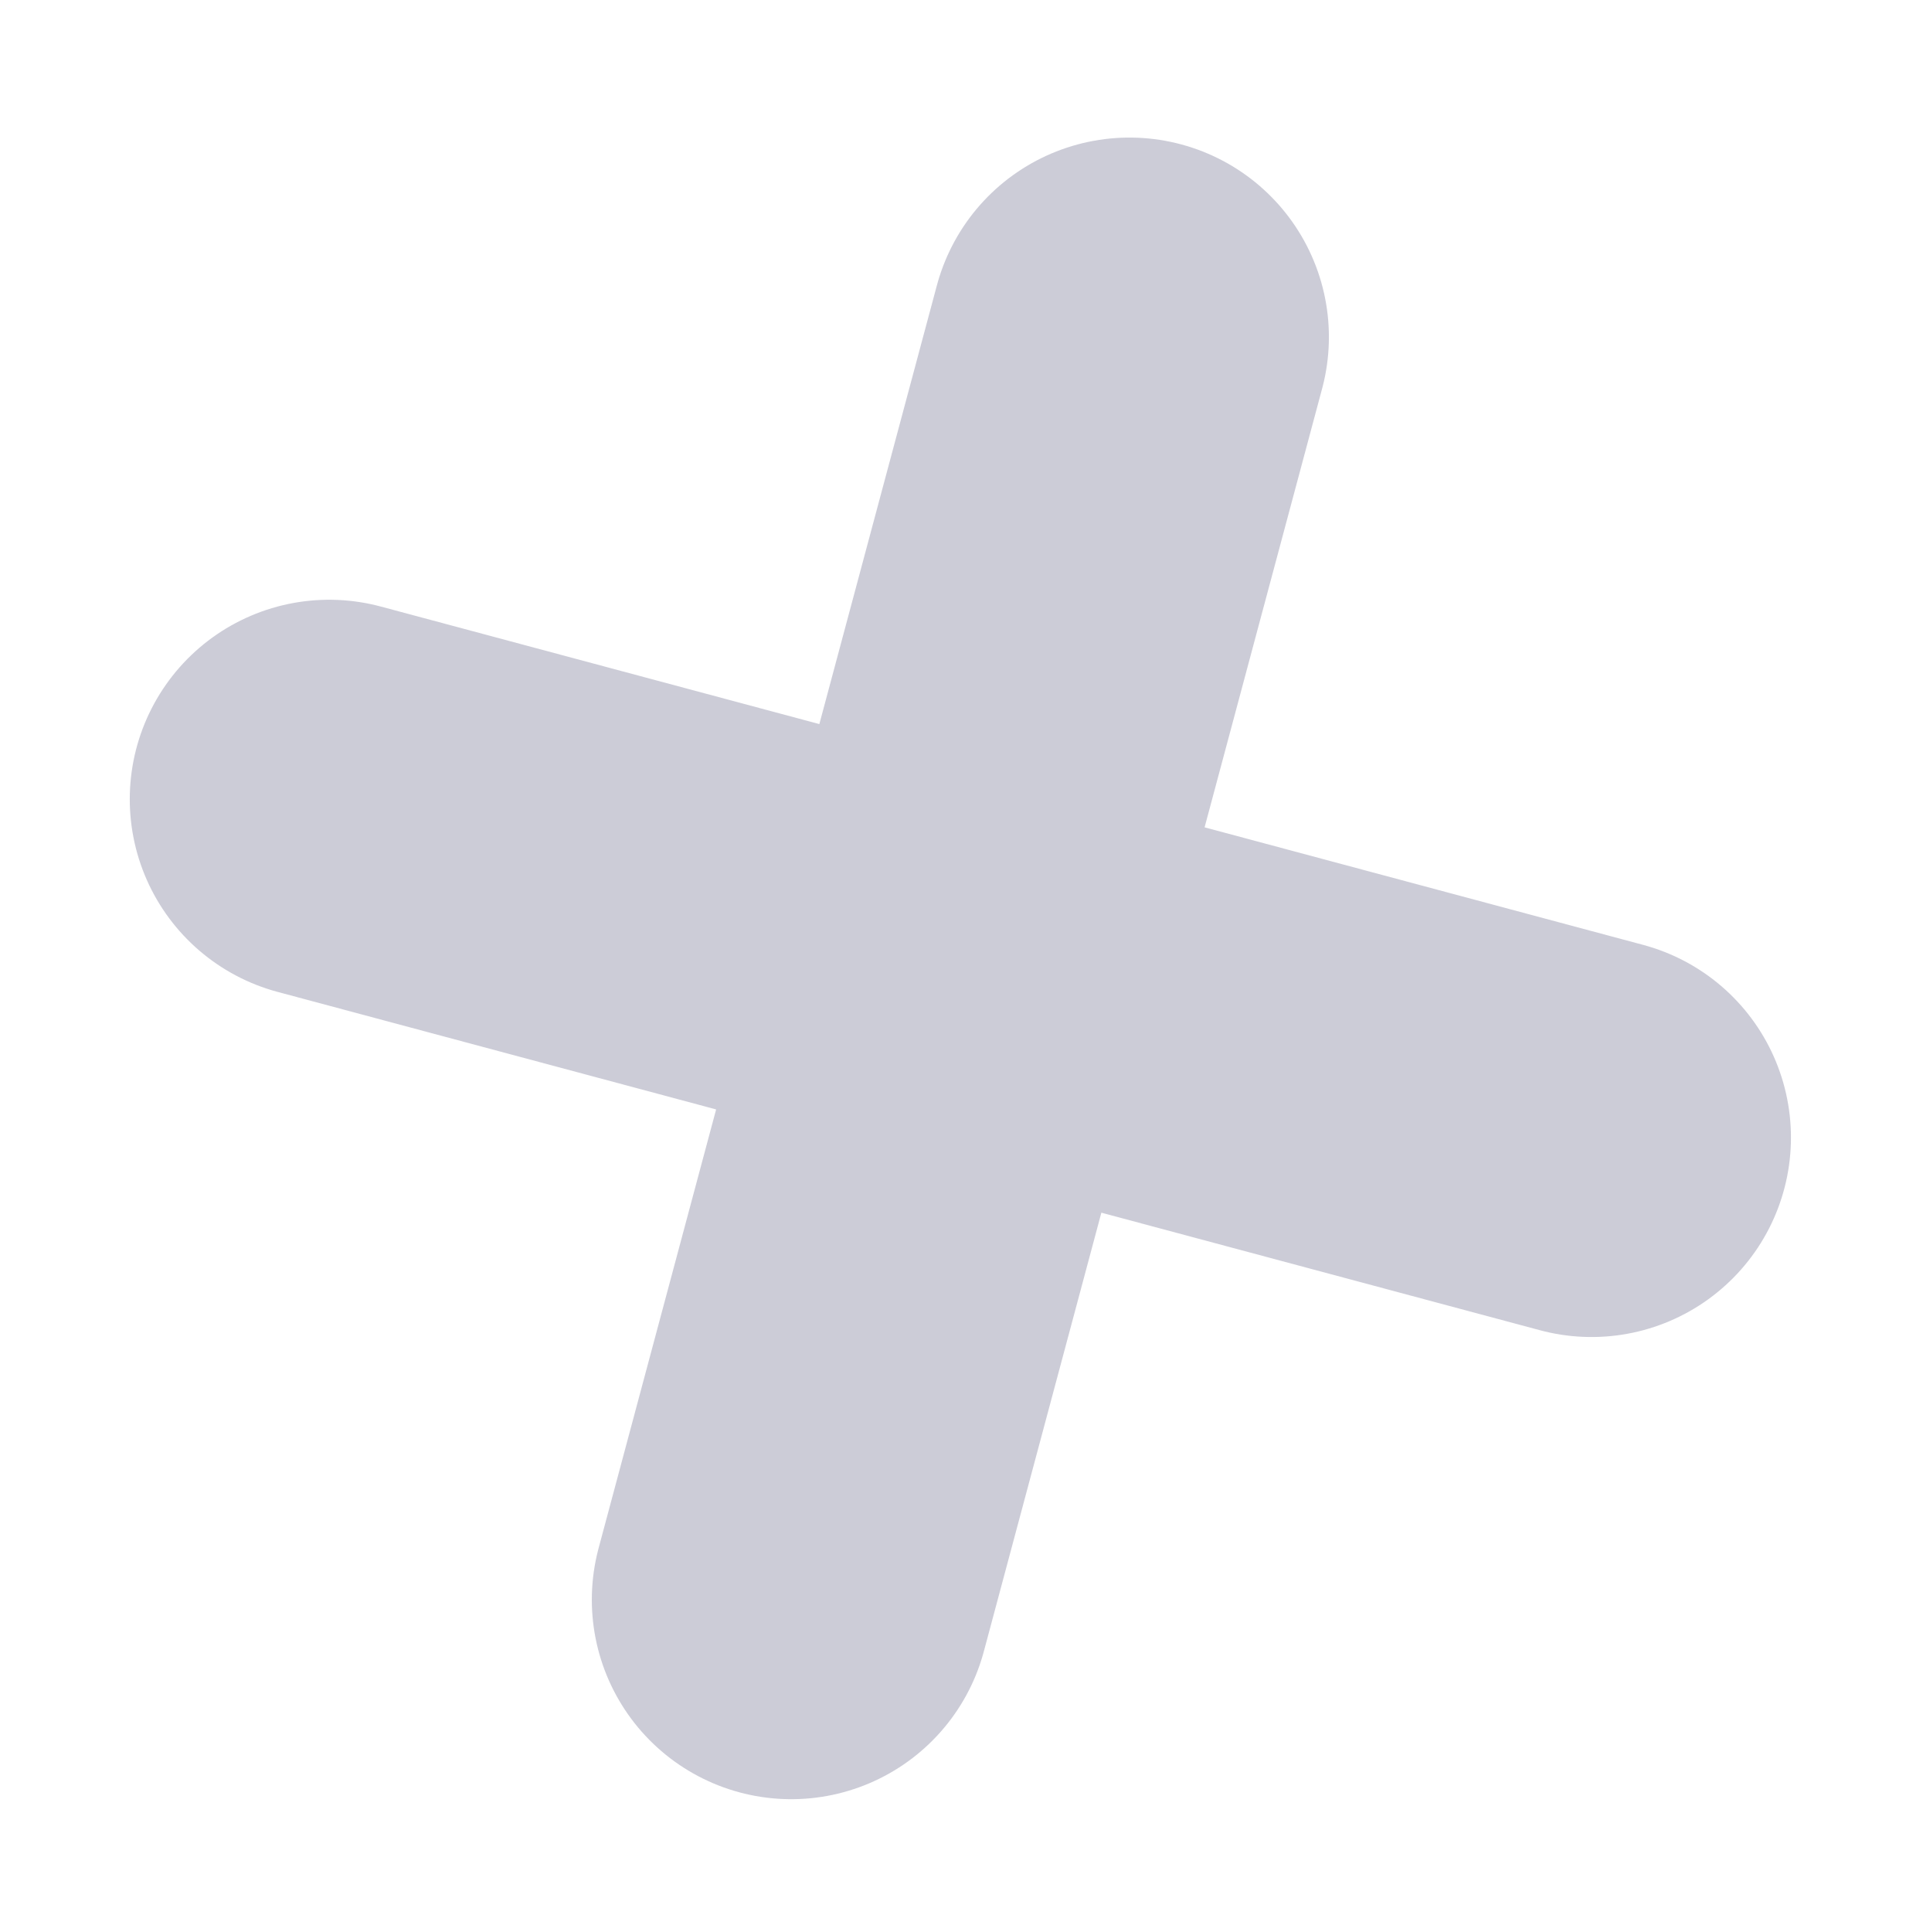
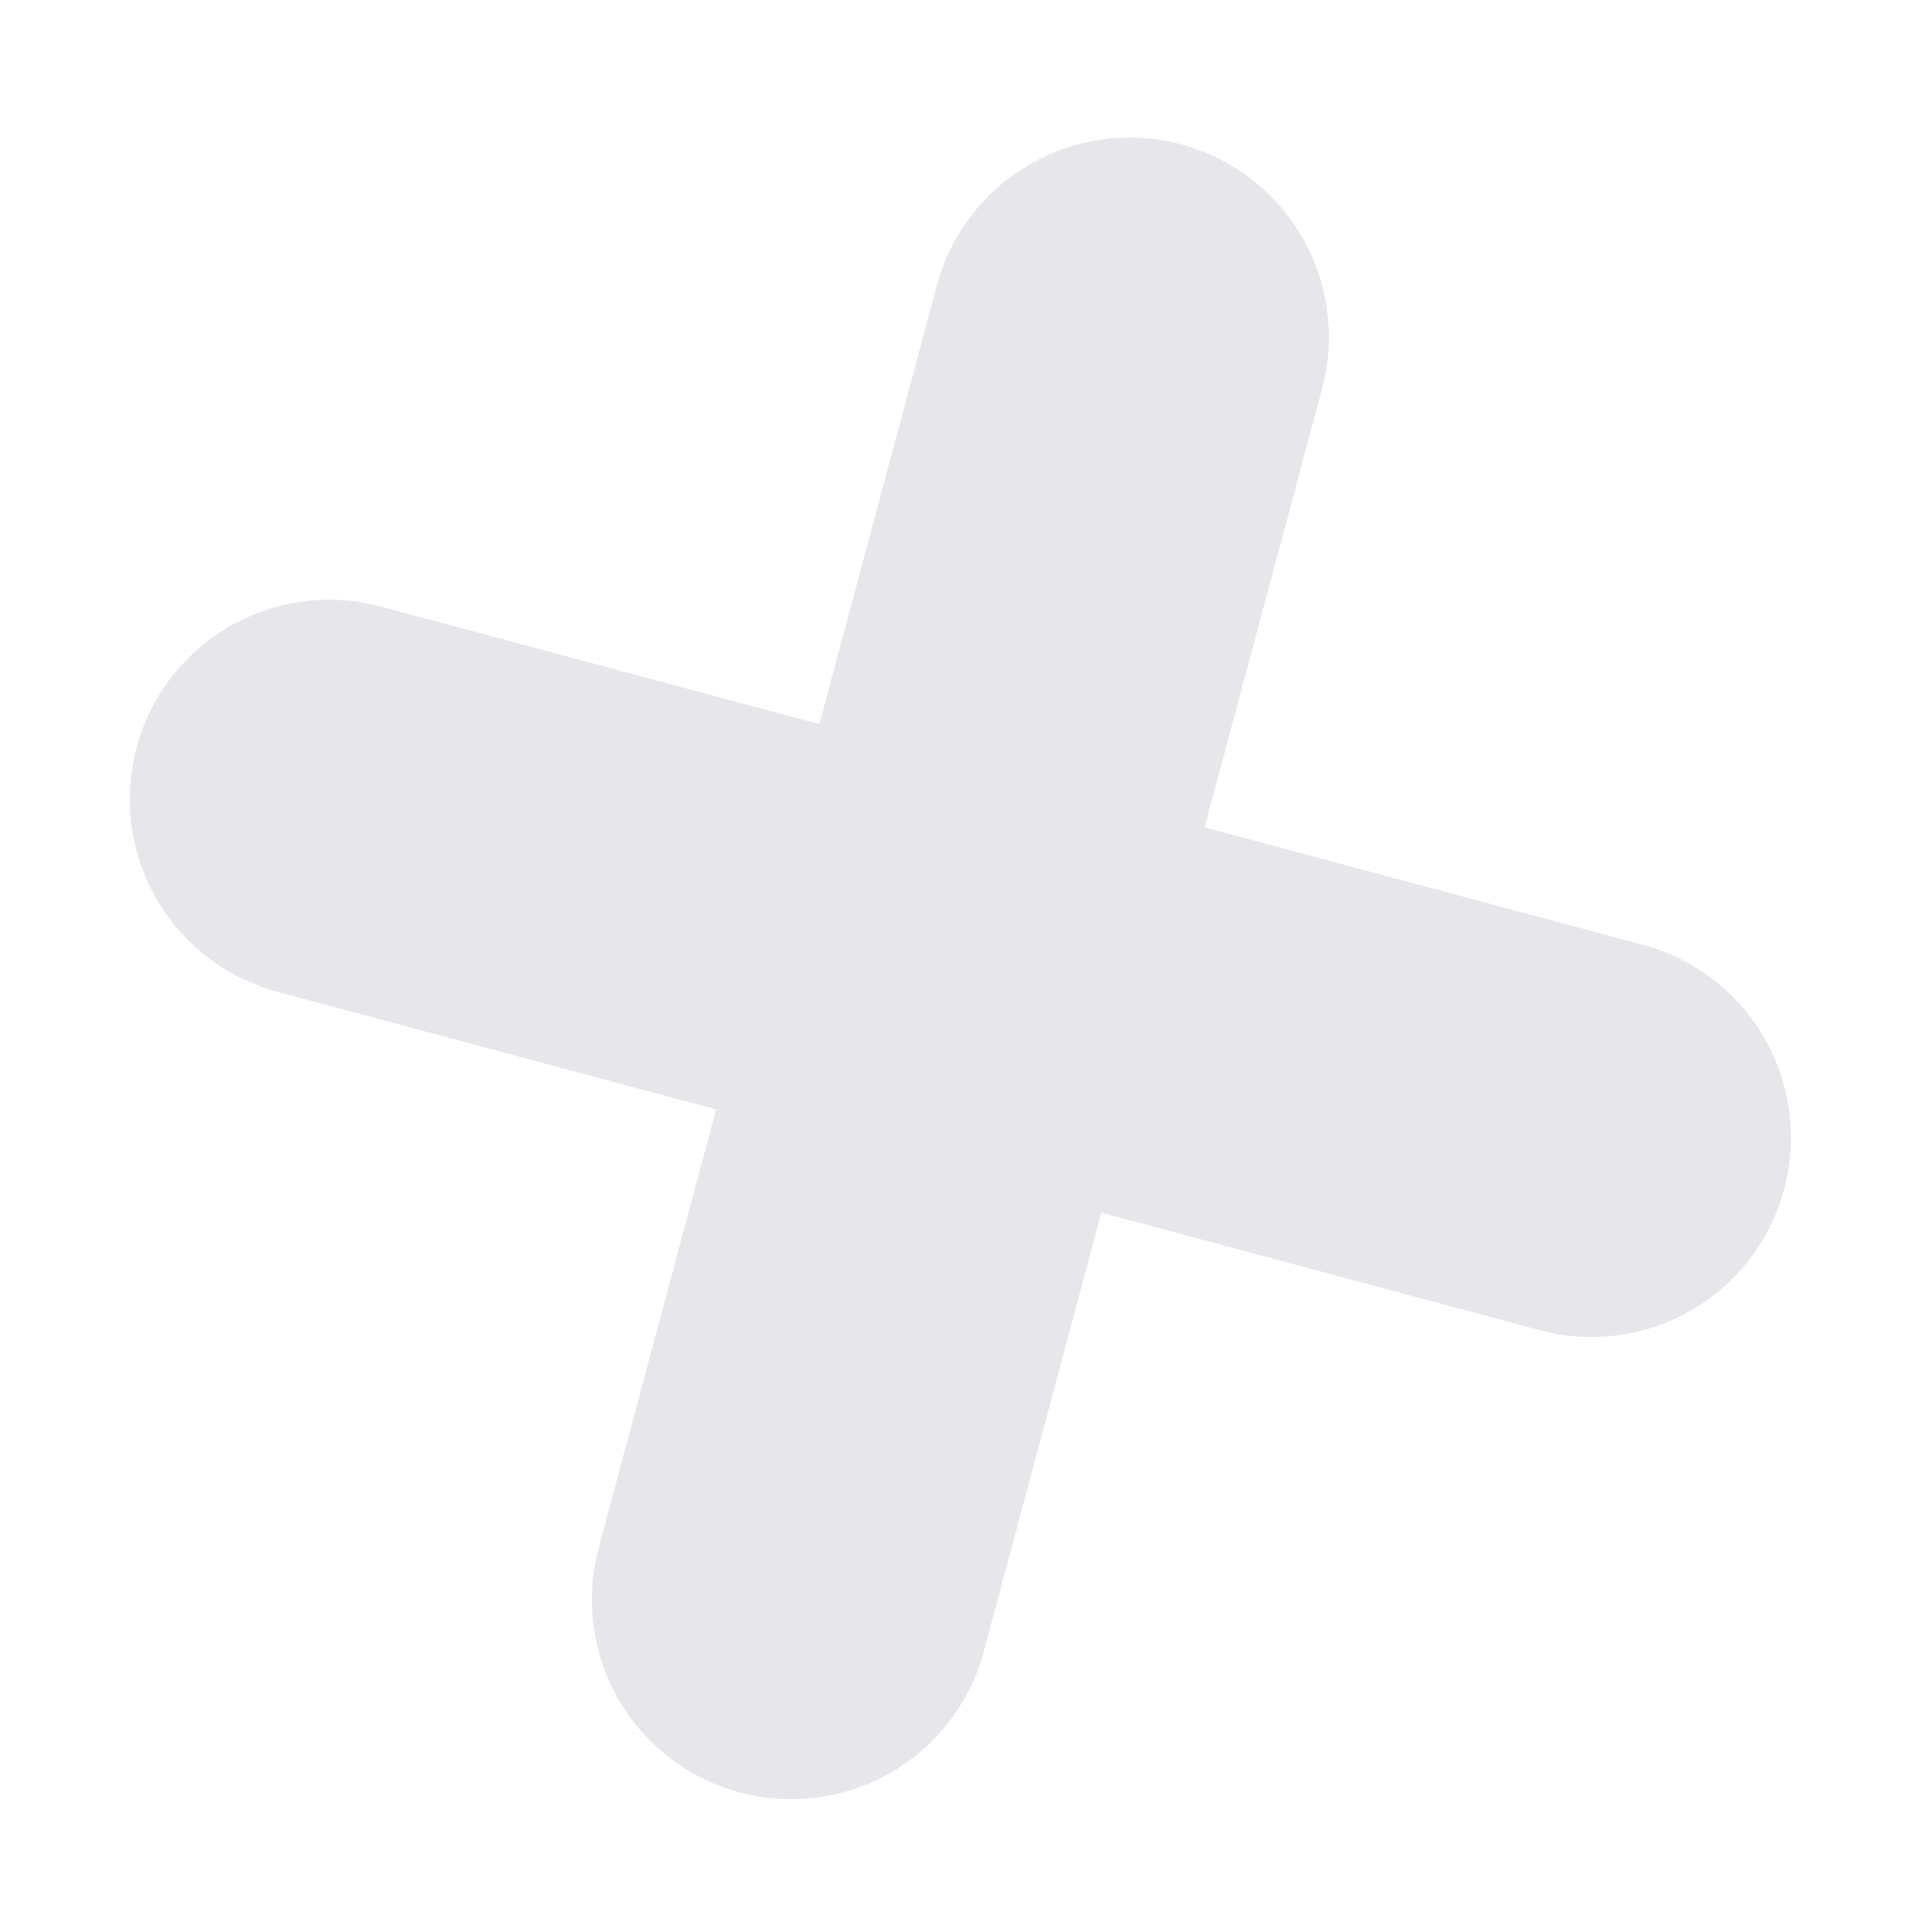
<svg xmlns="http://www.w3.org/2000/svg" width="224" height="225" viewBox="0 0 224 225" fill="none">
-   <path opacity="0.2" d="M38.346 93.076L185.398 132.479M131.574 39.251L92.171 186.303" stroke="#010038" stroke-width="46.46" stroke-linecap="round" />
+   <path opacity="0.1" d="M38.346 93.076L185.398 132.479M131.574 39.251L92.171 186.303" stroke="#010038" stroke-width="46.46" stroke-linecap="round" />
</svg>
